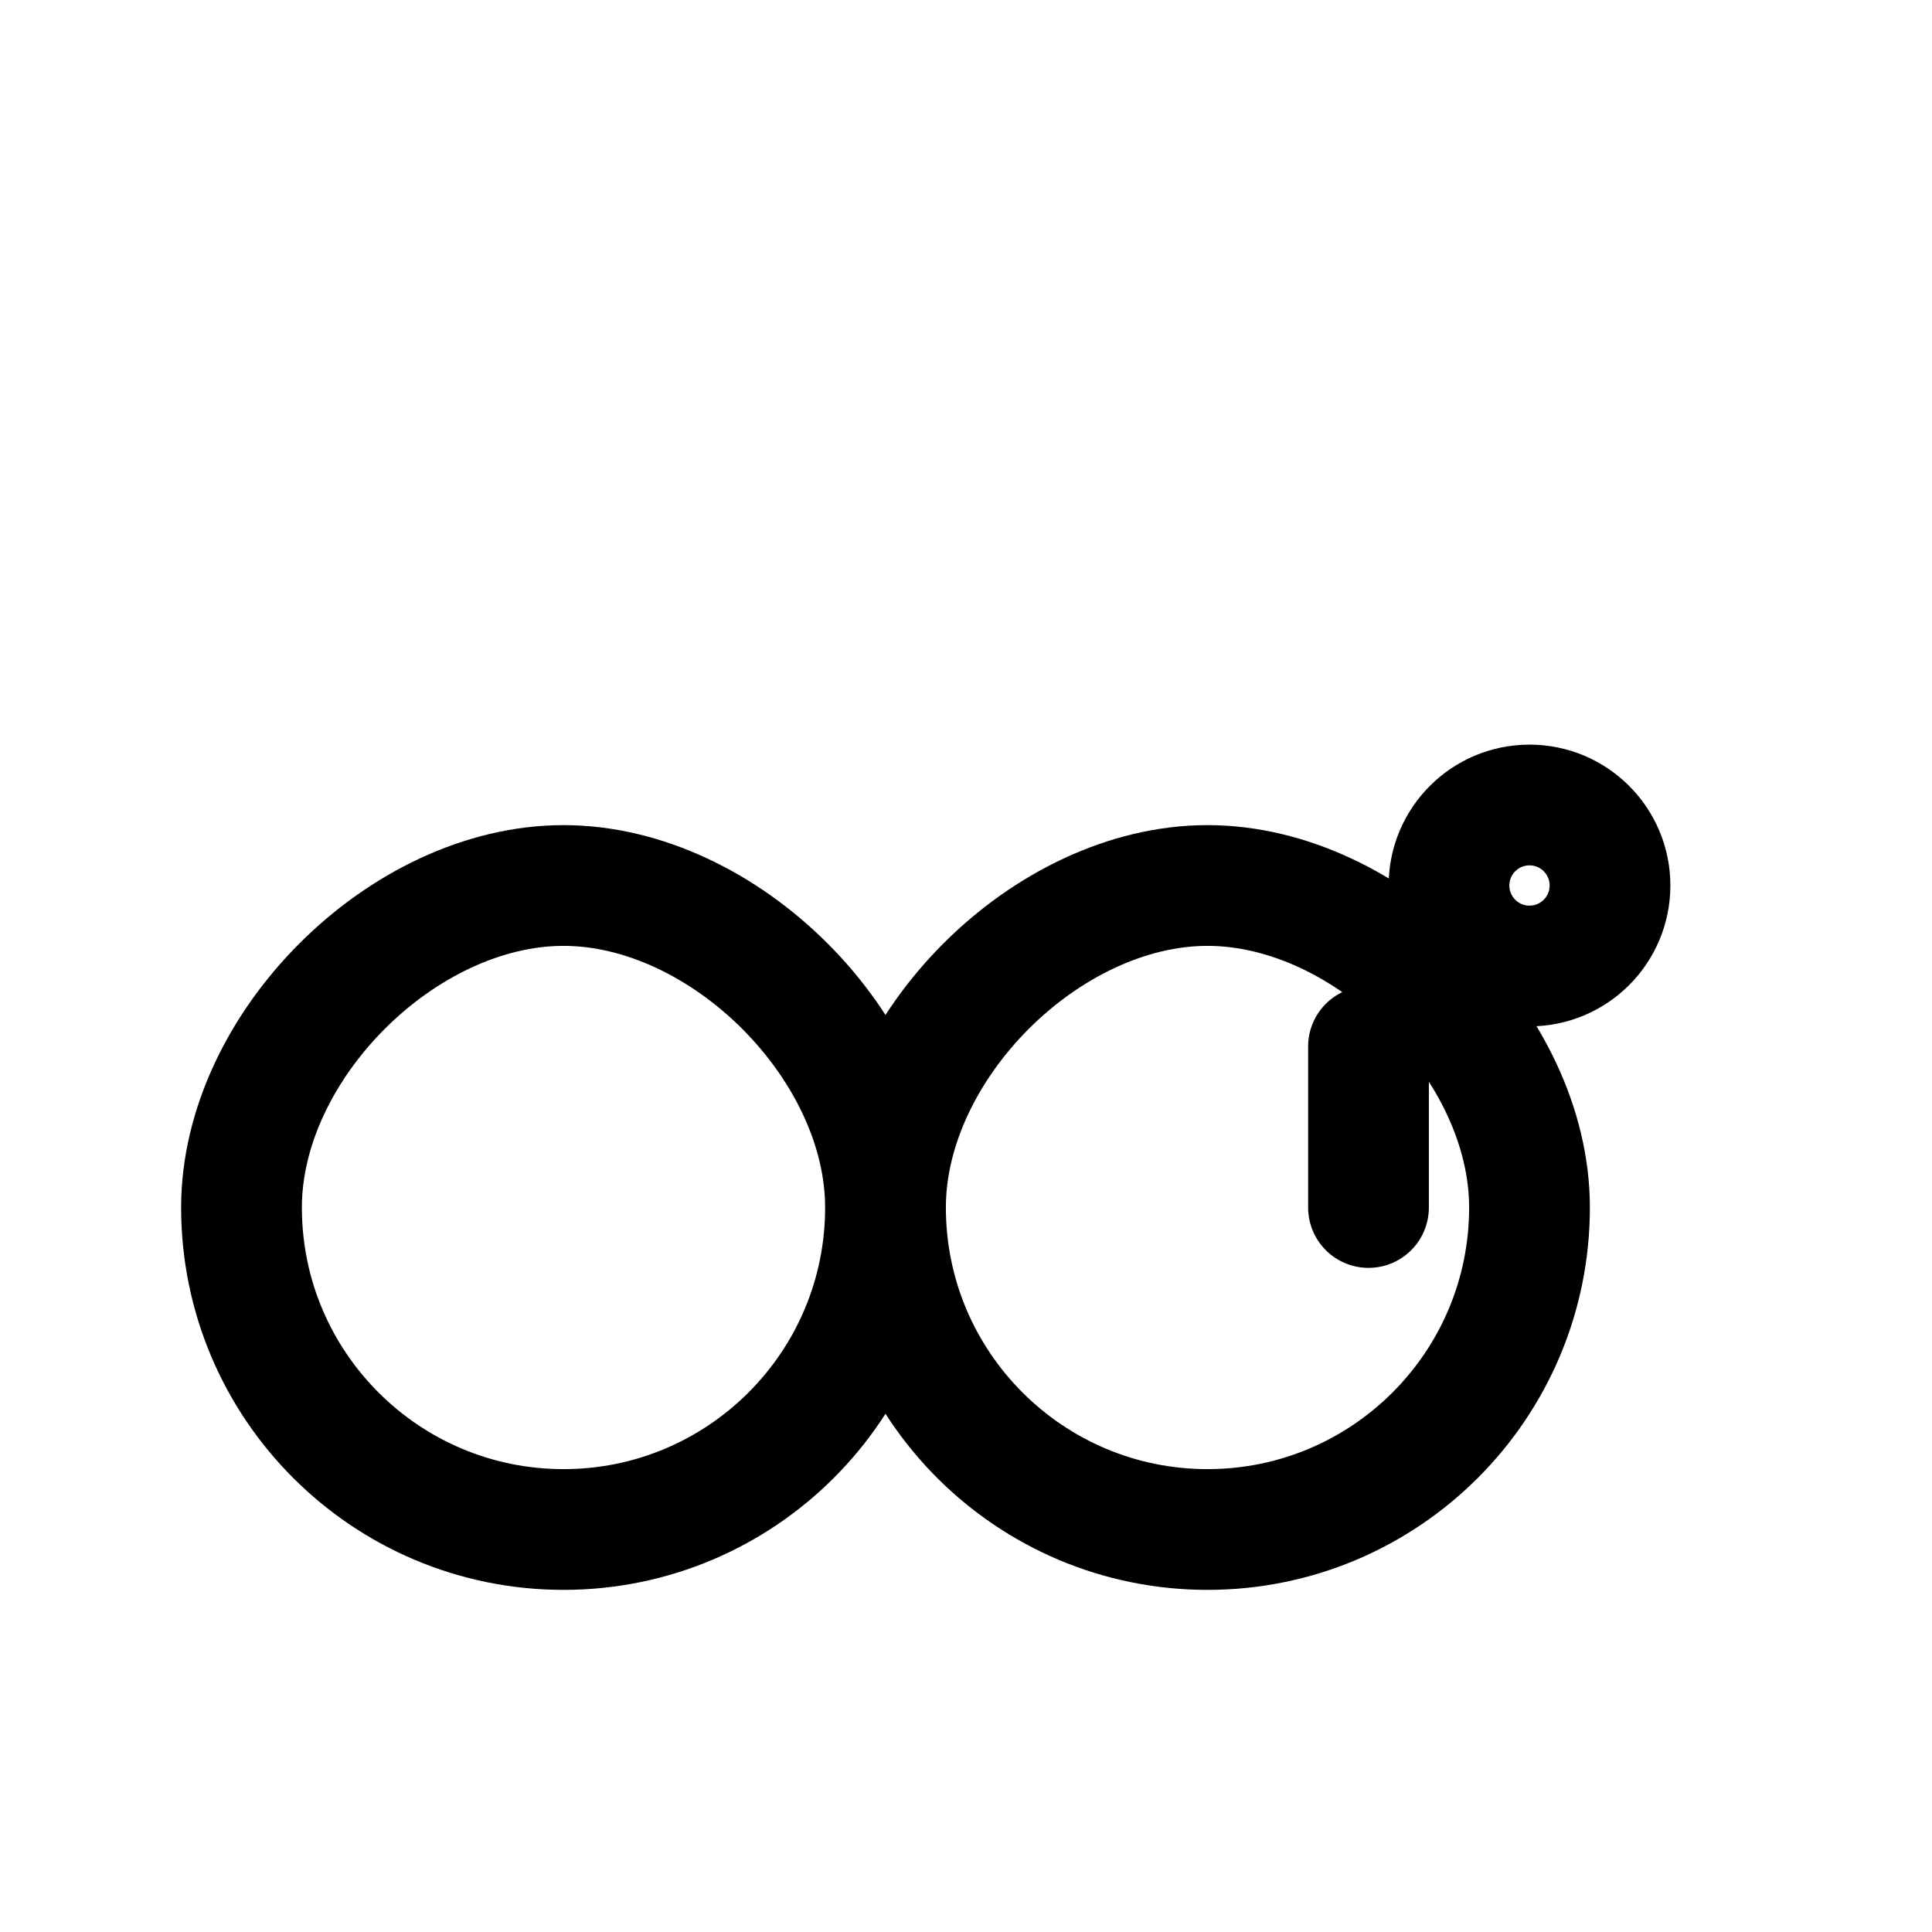
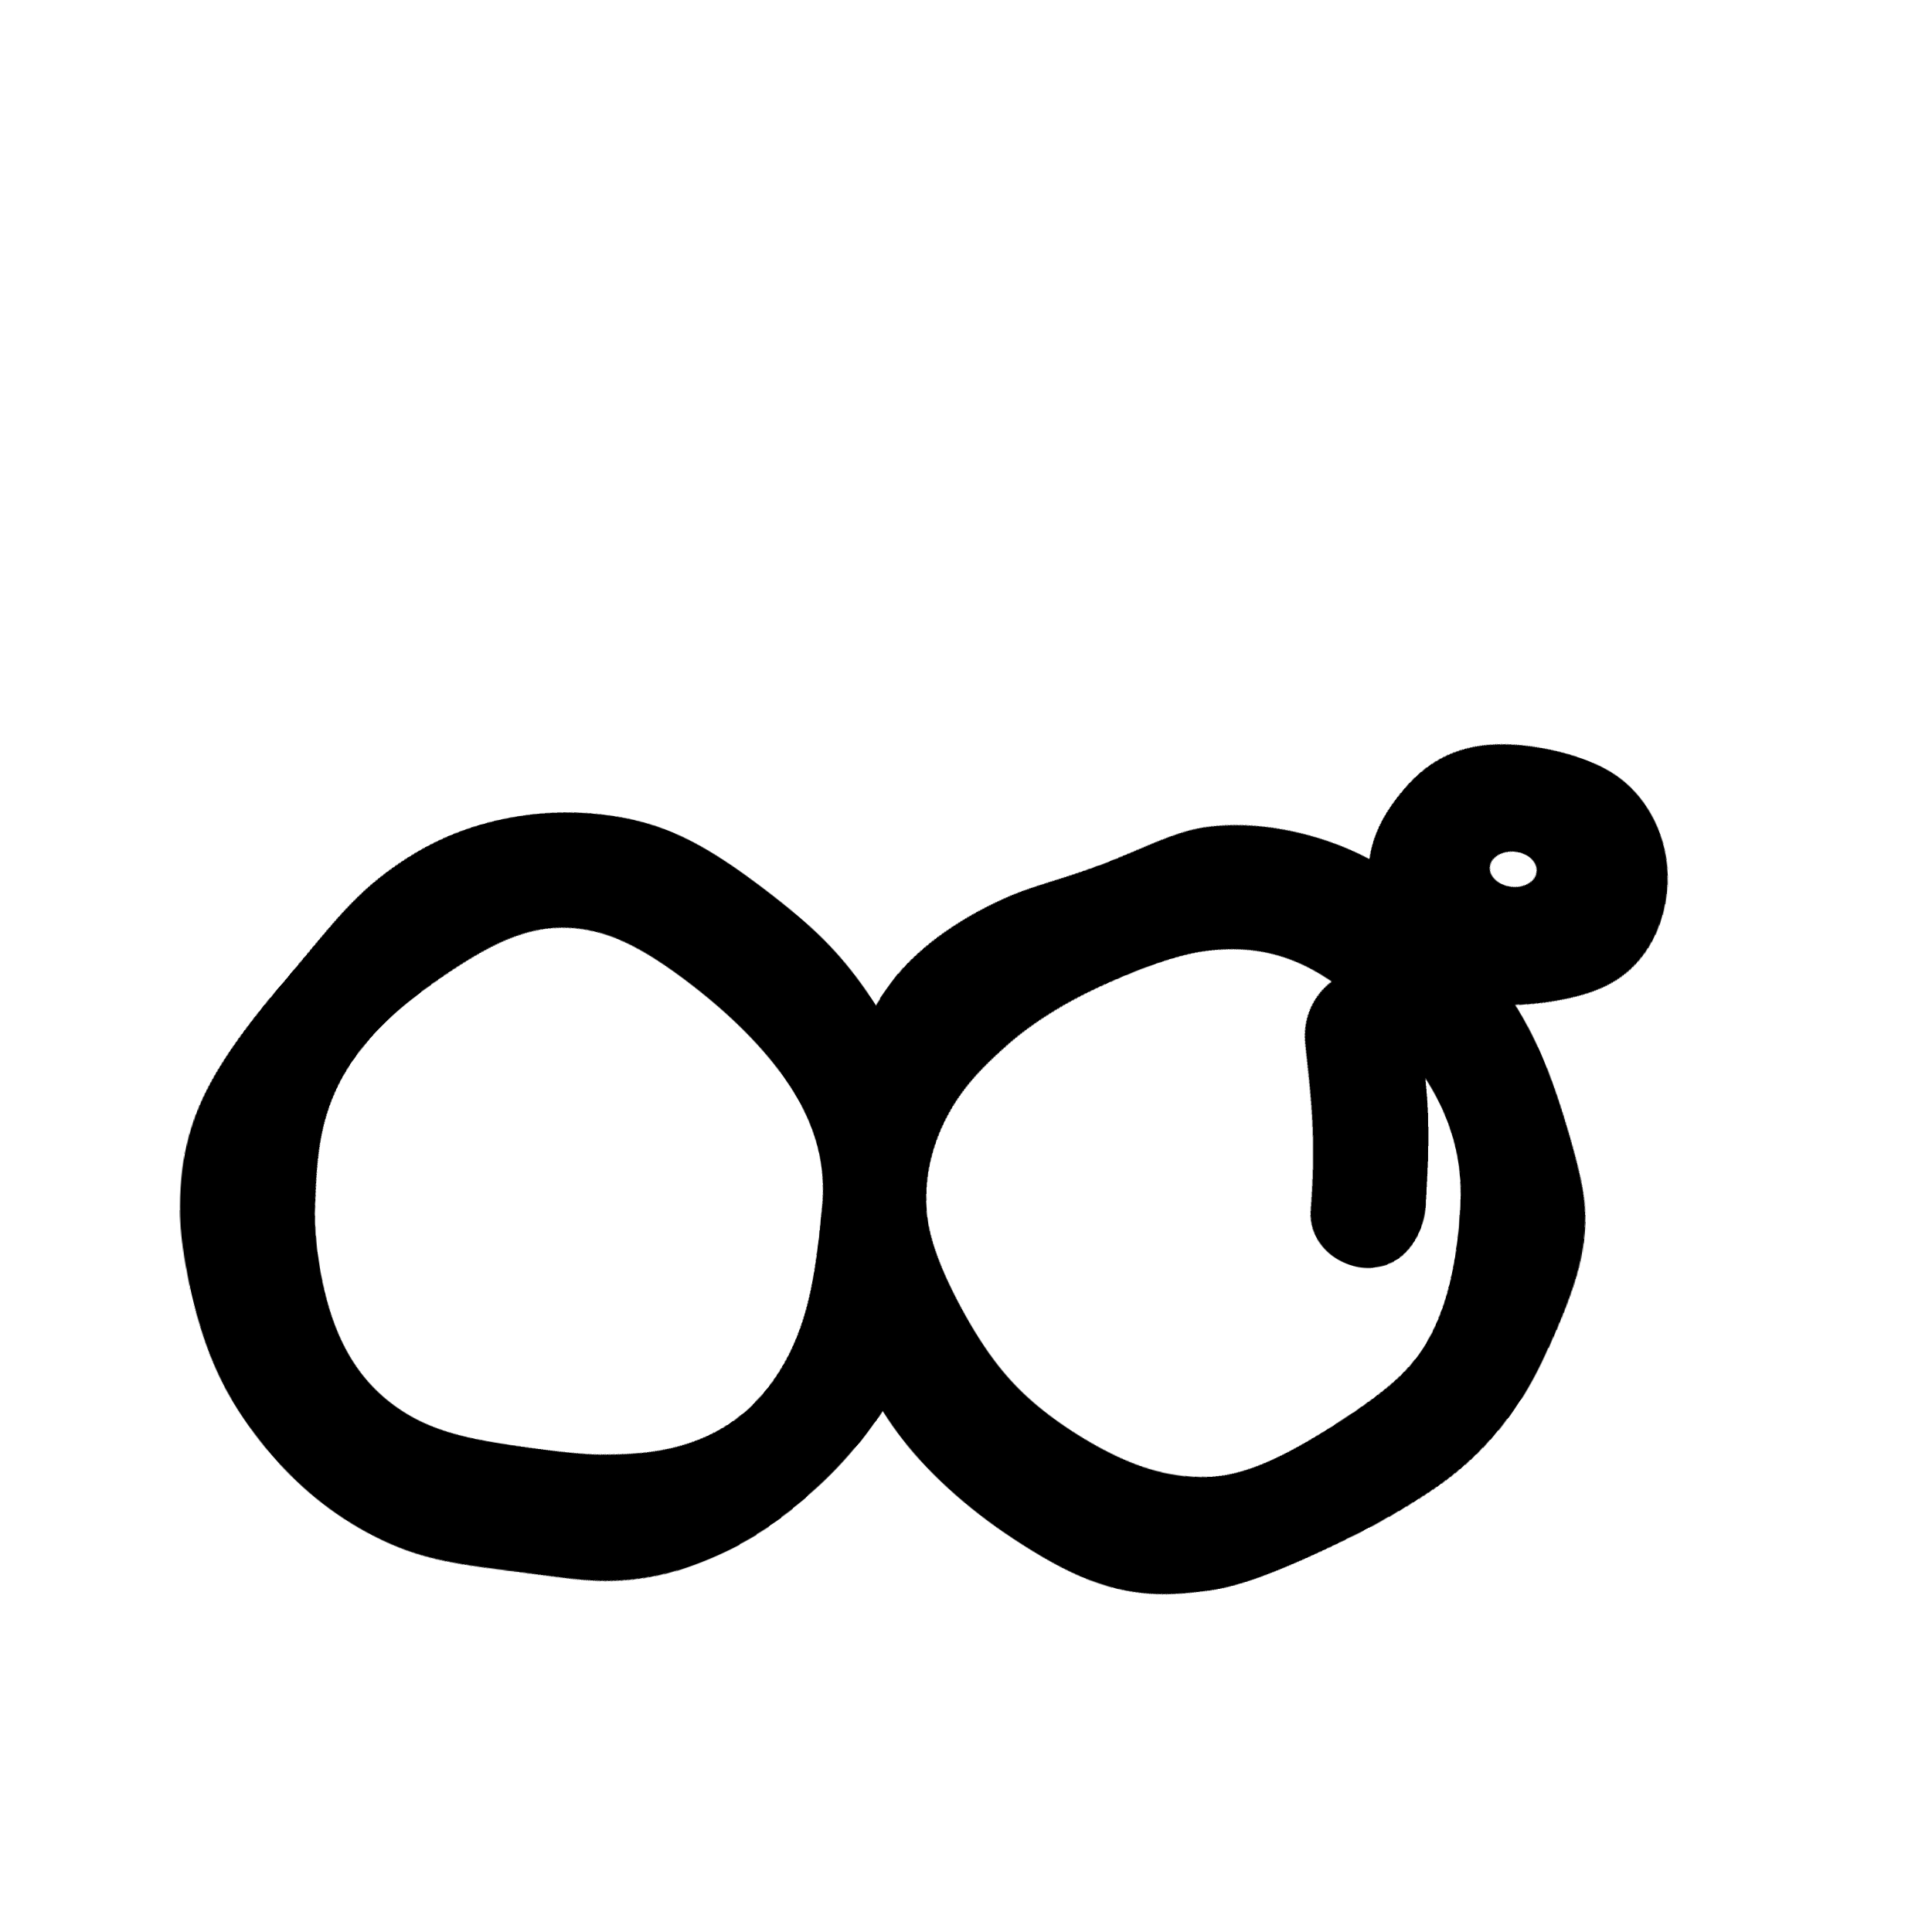
<svg xmlns="http://www.w3.org/2000/svg" viewBox="0 0 24 24" fill="none" stroke="currentColor" stroke-width="1.5" stroke-linecap="round" stroke-linejoin="round">
-   <path d="M3 15a4 4 0 1 0 8 0c0-2-2-4-4-4s-4 2-4 4zm8 0a4 4 0 1 0 8 0c0-2-2-4-4-4s-4 2-4 4zM17 15v-2" />
-   <circle cx="19" cy="11" r="1" />
+   <defs>
+     <filter id="boil" x="-10%" y="-10%" width="120%" height="120%">
+       <feTurbulence type="fractalNoise" baseFrequency="0.2" numOctaves="2" result="noise">
+         <animate attributeName="seed" values="0;1;2;3;4;5" dur="0.6s" repeatCount="indefinite" calcMode="discrete" />
+       </feTurbulence>
+       <feDisplacementMap in="SourceGraphic" in2="noise" scale="1.0" />
+     </filter>
+   </defs>
+   <g filter="url(#boil)">
+     <path d="M3 15a4 4 0 1 0 8 0c0-2-2-4-4-4s-4 2-4 4zm8 0a4 4 0 1 0 8 0c0-2-2-4-4-4s-4 2-4 4zM17 15v-2" />
+     <circle cx="19" cy="11" r="1" />
+   </g>
</svg>
